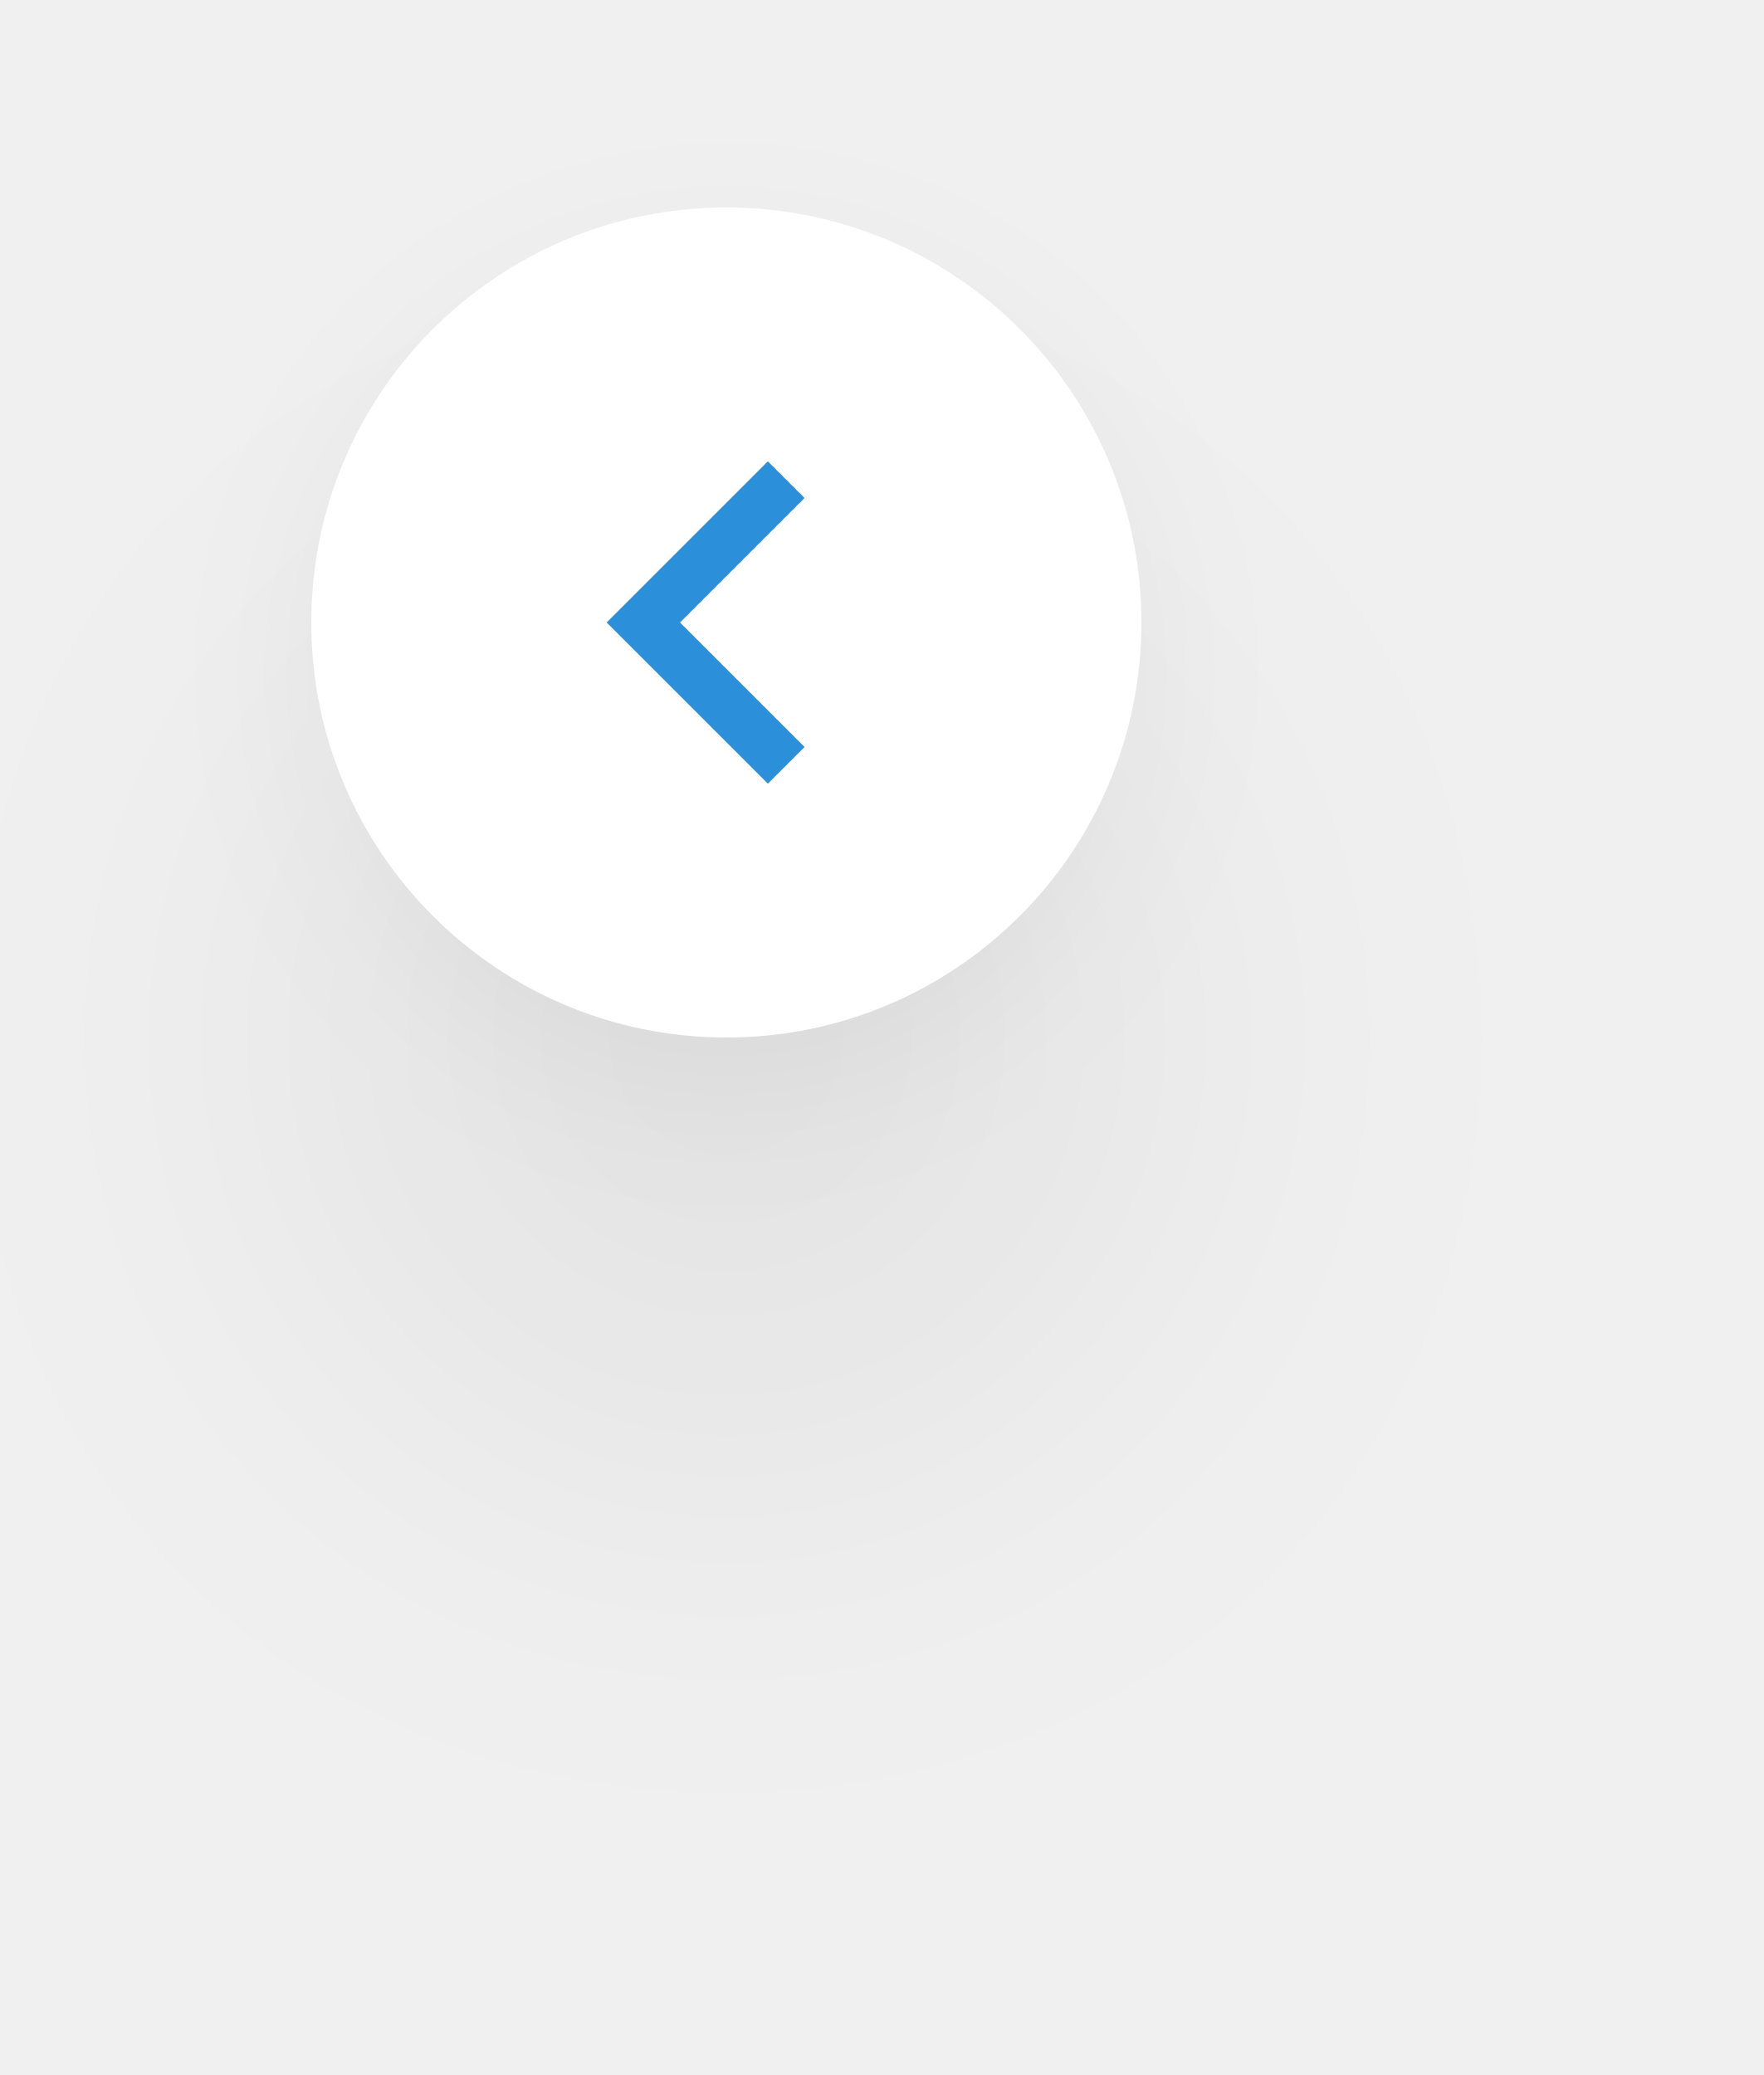
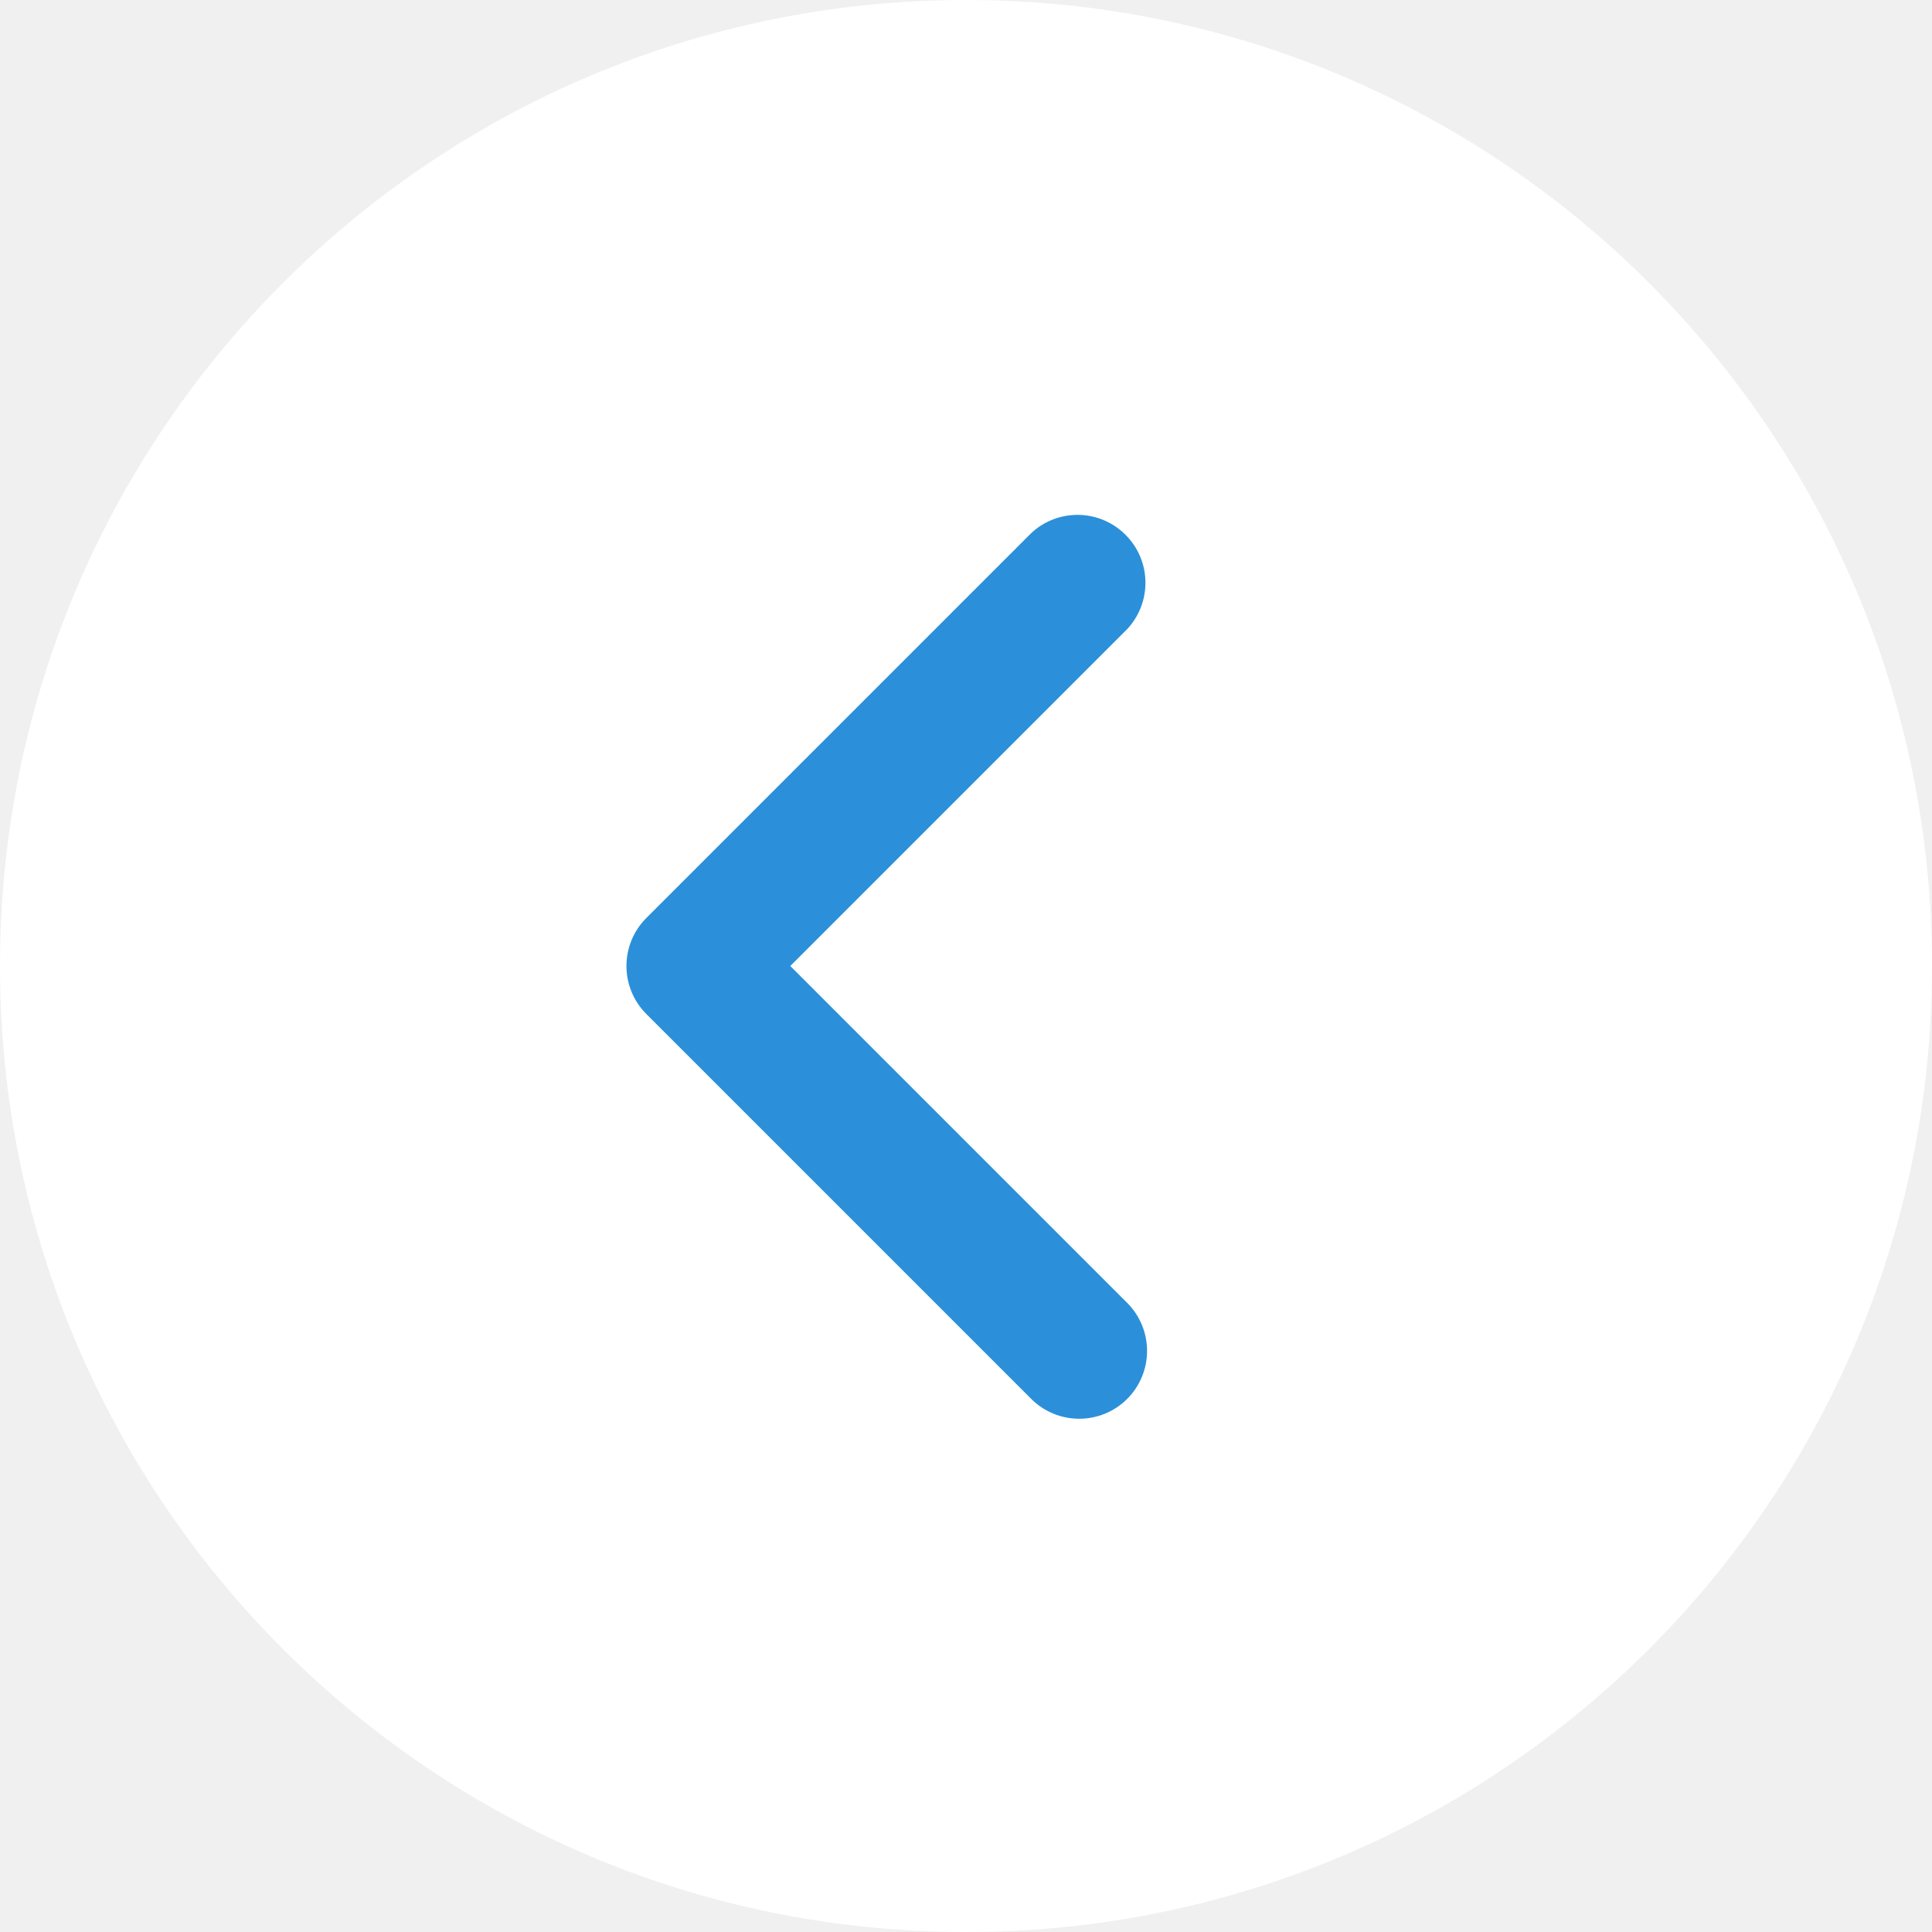
- <svg xmlns="http://www.w3.org/2000/svg" width="68" height="80" viewBox="0 0 68 80" fill="none">
-   <g filter="url(#filter0_dd)">
-     <circle cx="28" cy="24" r="16" fill="white" />
-   </g>
-   <path d="M29.6 19.2L24.8 24L29.6 28.8" stroke="#2B90D9" stroke-width="2" stroke-linecap="square" />
-   <defs>
-     <filter id="filter0_dd" x="-12" y="0" width="80" height="80" filterUnits="userSpaceOnUse" color-interpolation-filters="sRGB">
-       <feFlood flood-opacity="0" result="BackgroundImageFix" />
-       <feColorMatrix in="SourceAlpha" type="matrix" values="0 0 0 0 0 0 0 0 0 0 0 0 0 0 0 0 0 0 127 0" />
-       <feOffset dy="2" />
-       <feGaussianBlur stdDeviation="3" />
-       <feColorMatrix type="matrix" values="0 0 0 0 0 0 0 0 0 0 0 0 0 0 0 0 0 0 0.04 0" />
-       <feBlend mode="normal" in2="BackgroundImageFix" result="effect1_dropShadow" />
-       <feColorMatrix in="SourceAlpha" type="matrix" values="0 0 0 0 0 0 0 0 0 0 0 0 0 0 0 0 0 0 127 0" />
-       <feOffset dy="16" />
-       <feGaussianBlur stdDeviation="12" />
-       <feColorMatrix type="matrix" values="0 0 0 0 0 0 0 0 0 0 0 0 0 0 0 0 0 0 0.06 0" />
-       <feBlend mode="normal" in2="effect1_dropShadow" result="effect2_dropShadow" />
-       <feBlend mode="normal" in="SourceGraphic" in2="effect2_dropShadow" result="shape" />
-     </filter>
-   </defs>
+ <svg xmlns="http://www.w3.org/2000/svg" width="32" height="32" viewBox="0 0 32 32" fill="none">
+   <circle cx="16" cy="16" r="16" fill="white" />
+   <path fill-rule="evenodd" clip-rule="evenodd" d="M18.67 23.17C18.459 23.381 18.173 23.499 17.875 23.499C17.577 23.499 17.291 23.381 17.08 23.17L10.705 16.795C10.494 16.584 10.376 16.298 10.376 16C10.376 15.702 10.494 15.416 10.705 15.205L17.08 8.83C17.293 8.631 17.575 8.523 17.867 8.528C18.158 8.533 18.436 8.651 18.642 8.858C18.849 9.064 18.967 9.342 18.972 9.633C18.977 9.925 18.869 10.207 18.67 10.42L13.09 16L18.67 21.58C18.881 21.791 18.999 22.077 18.999 22.375C18.999 22.673 18.881 22.959 18.67 23.17V23.17Z" fill="#2B90D9" />
</svg>
